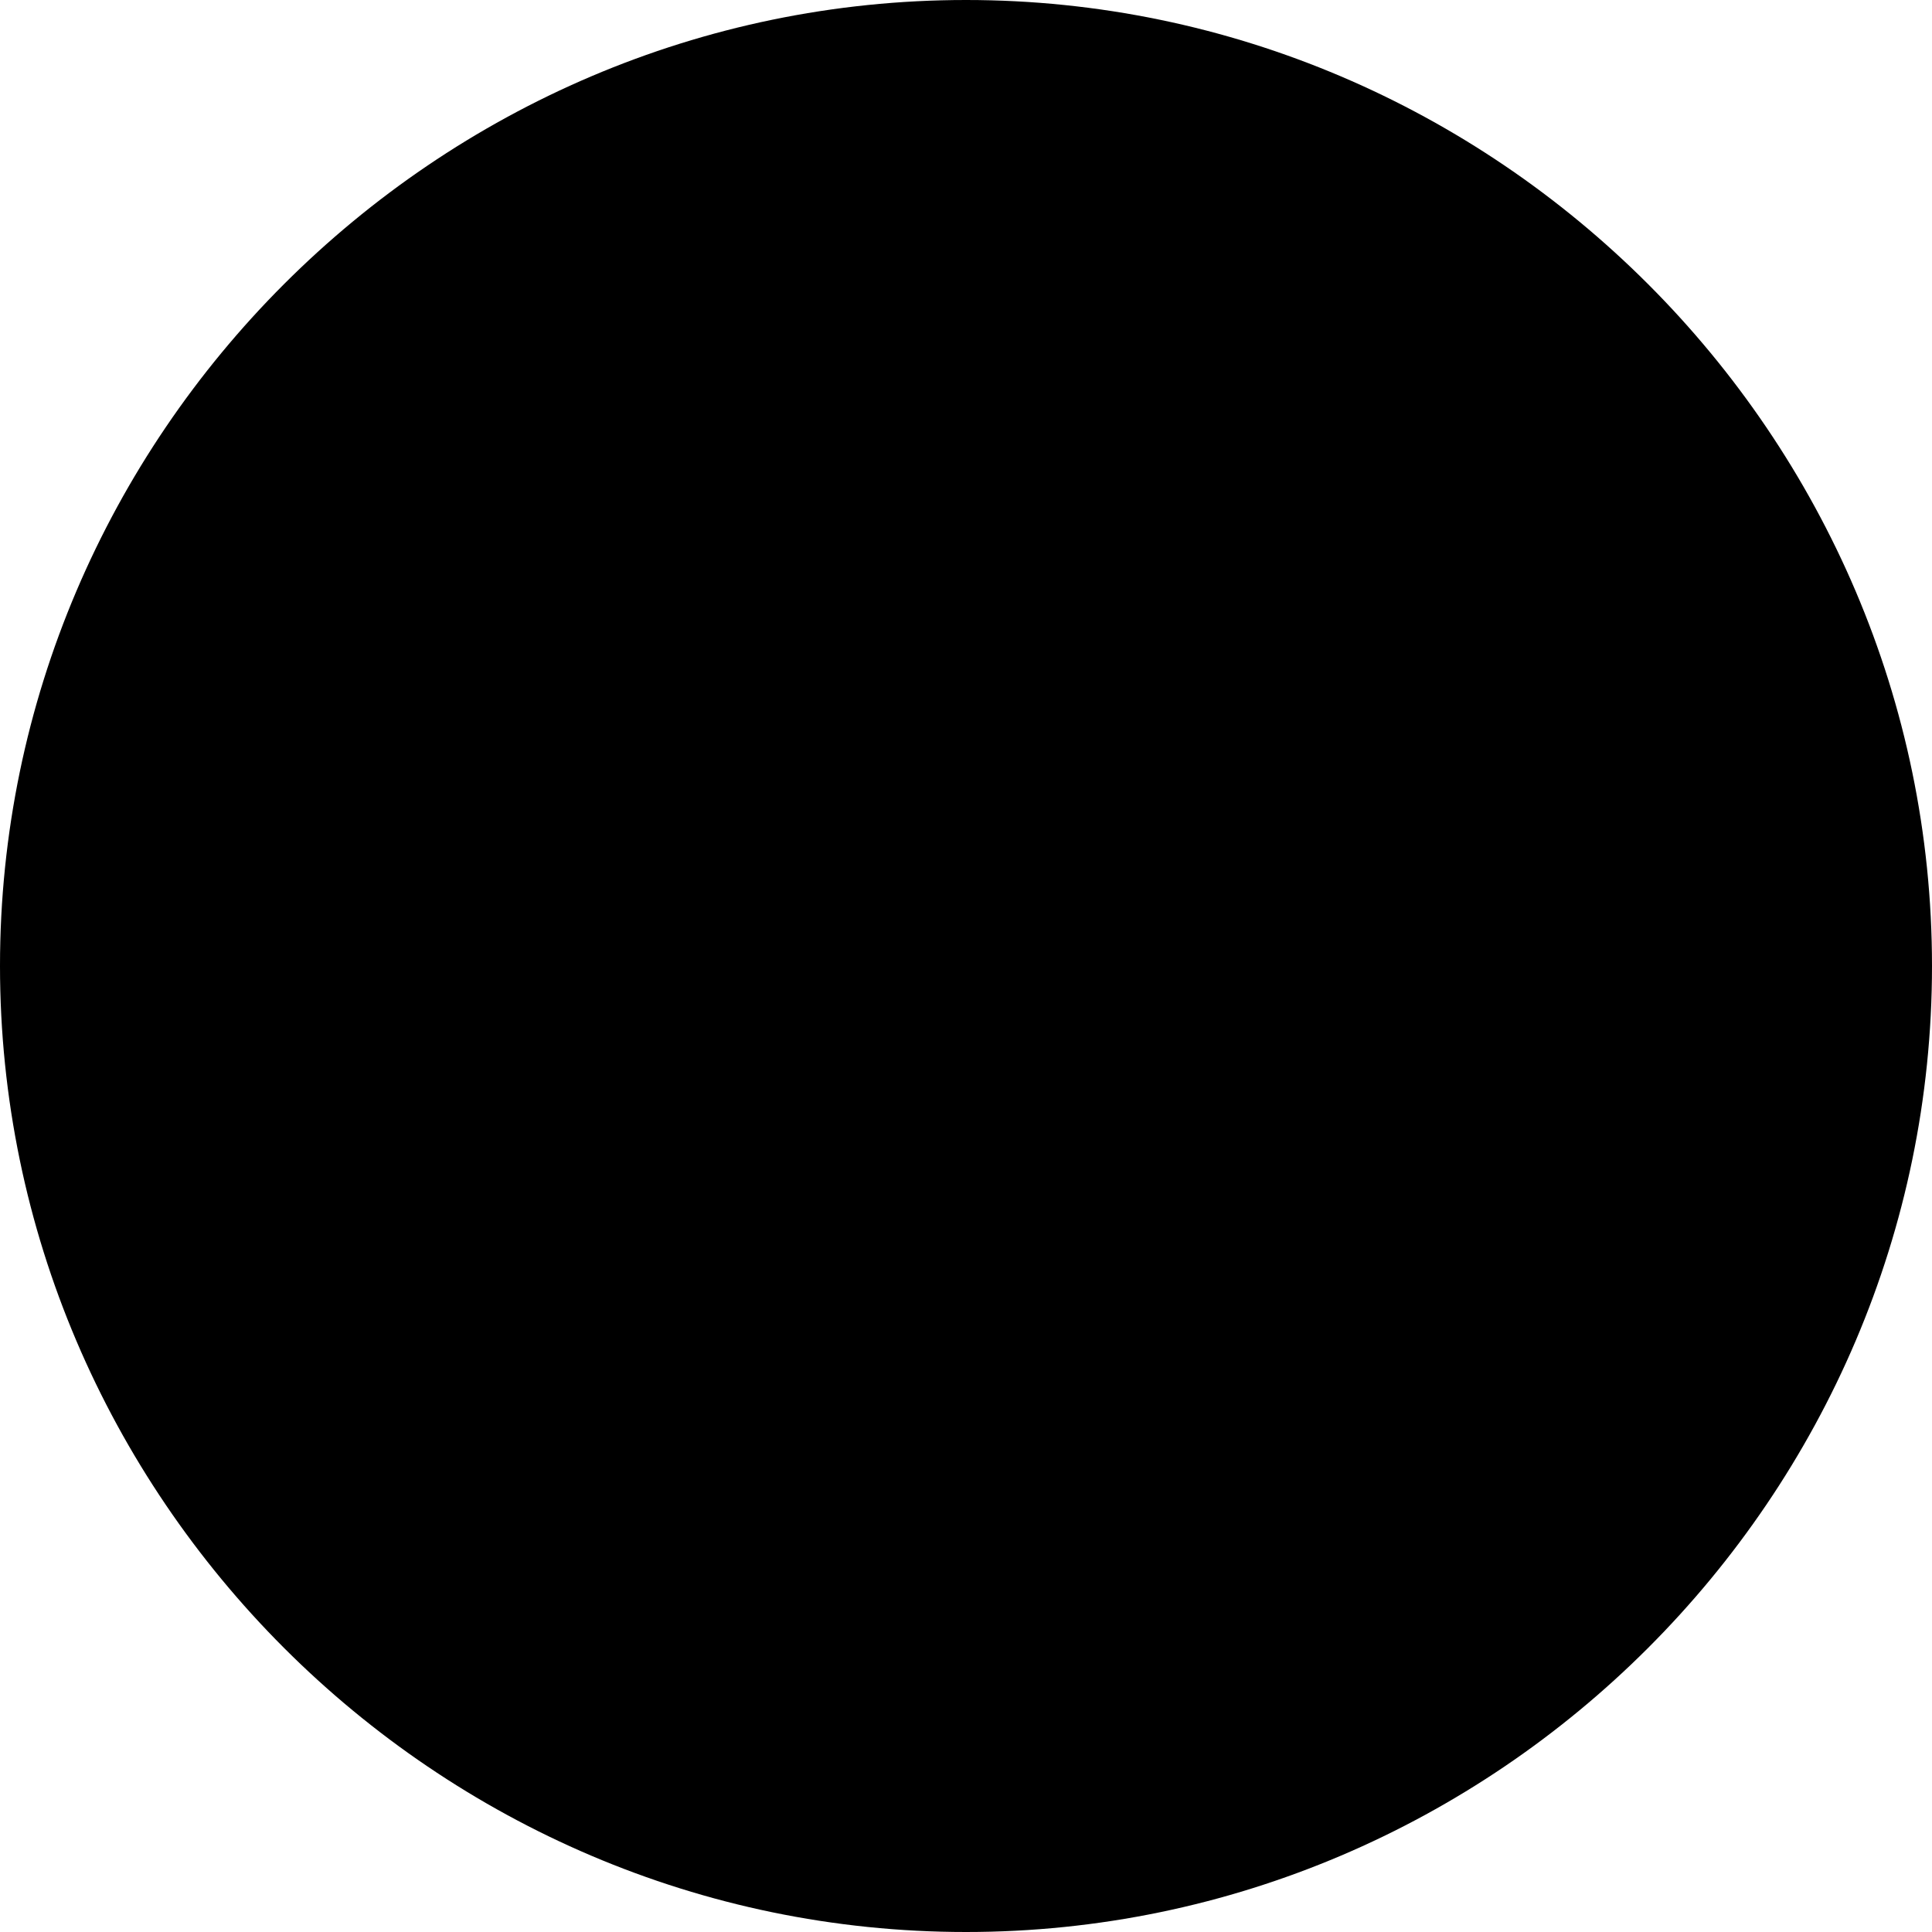
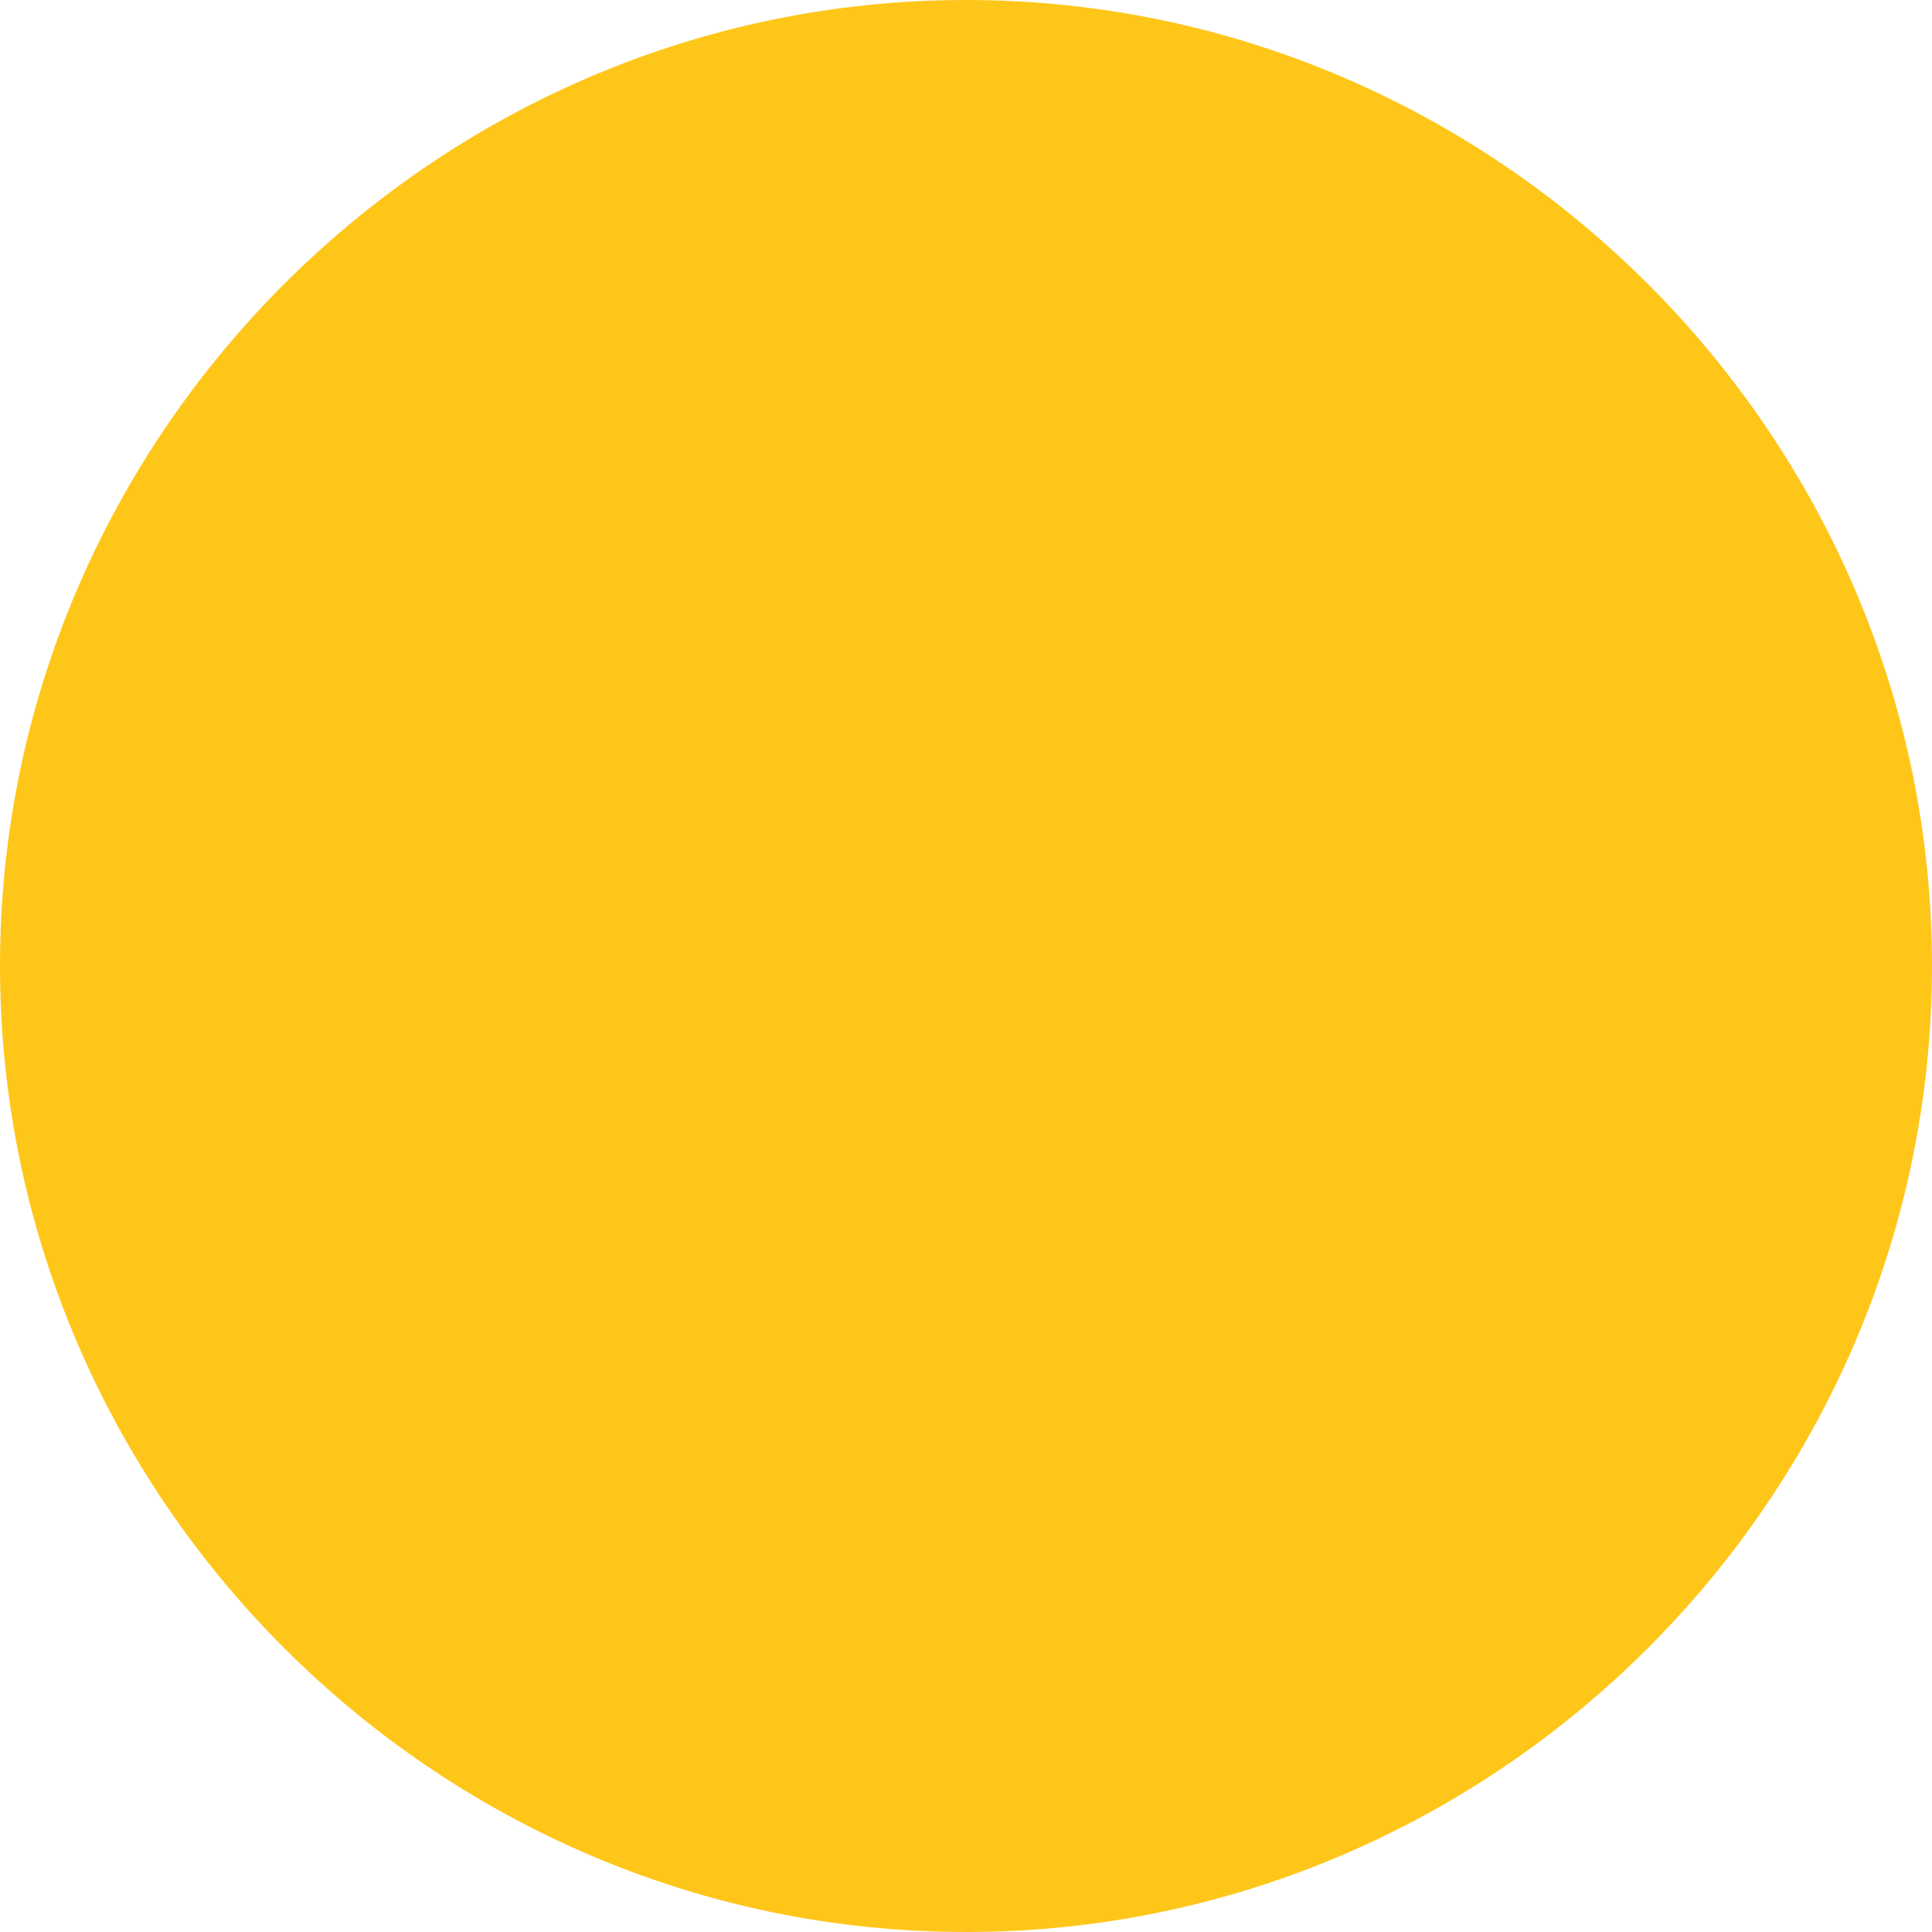
<svg xmlns="http://www.w3.org/2000/svg" version="1.1" id="Capa_1" x="0" y="0" viewBox="0 0 29.107 29.107" xml:space="preserve">
-   <path d="M14.554 0C6.561 0 0 6.562 0 14.552c0 7.996 6.561 14.555 14.554 14.555 7.996 0 14.553-6.559 14.553-14.555C29.106 6.562 22.55 0 14.554 0z" id="c147_full_moon" />
+   <path d="M14.554 0C6.561 0 0 6.562 0 14.552c0 7.996 6.561 14.555 14.554 14.555 7.996 0 14.553-6.559 14.553-14.555C29.106 6.562 22.55 0 14.554 0z" id="c147_full_moon" fill="#FFC61A" />
</svg>
